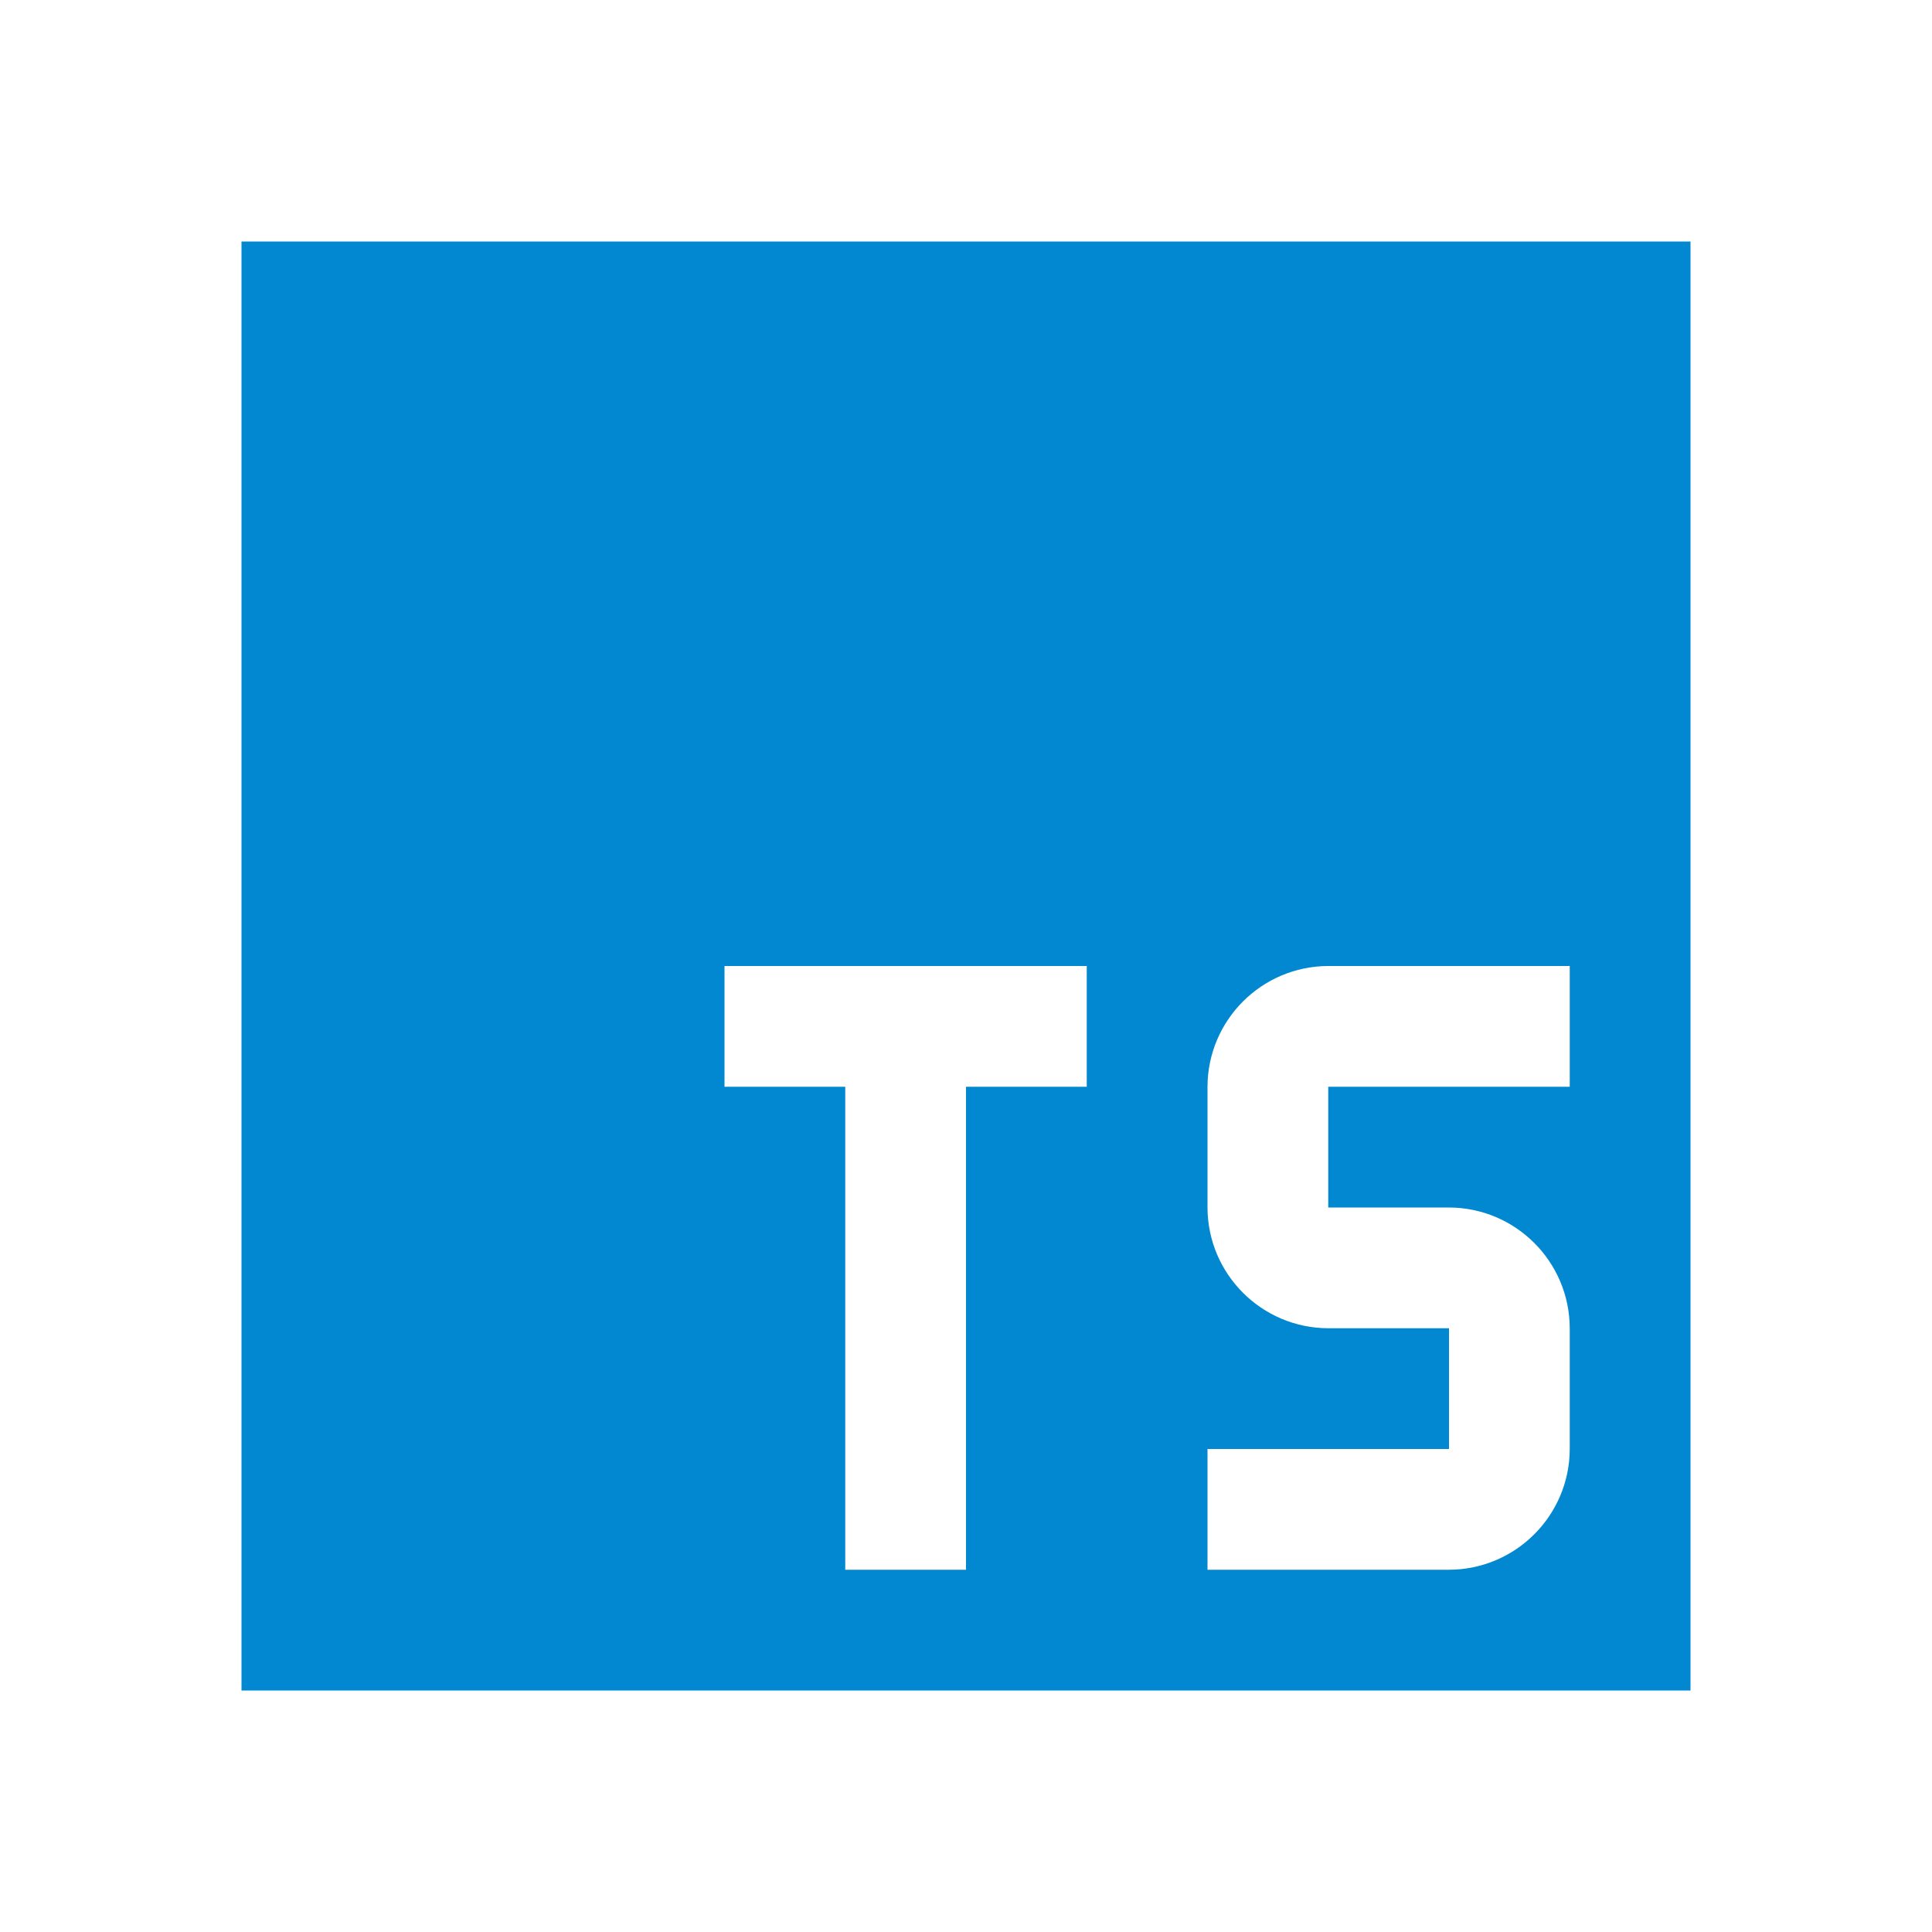
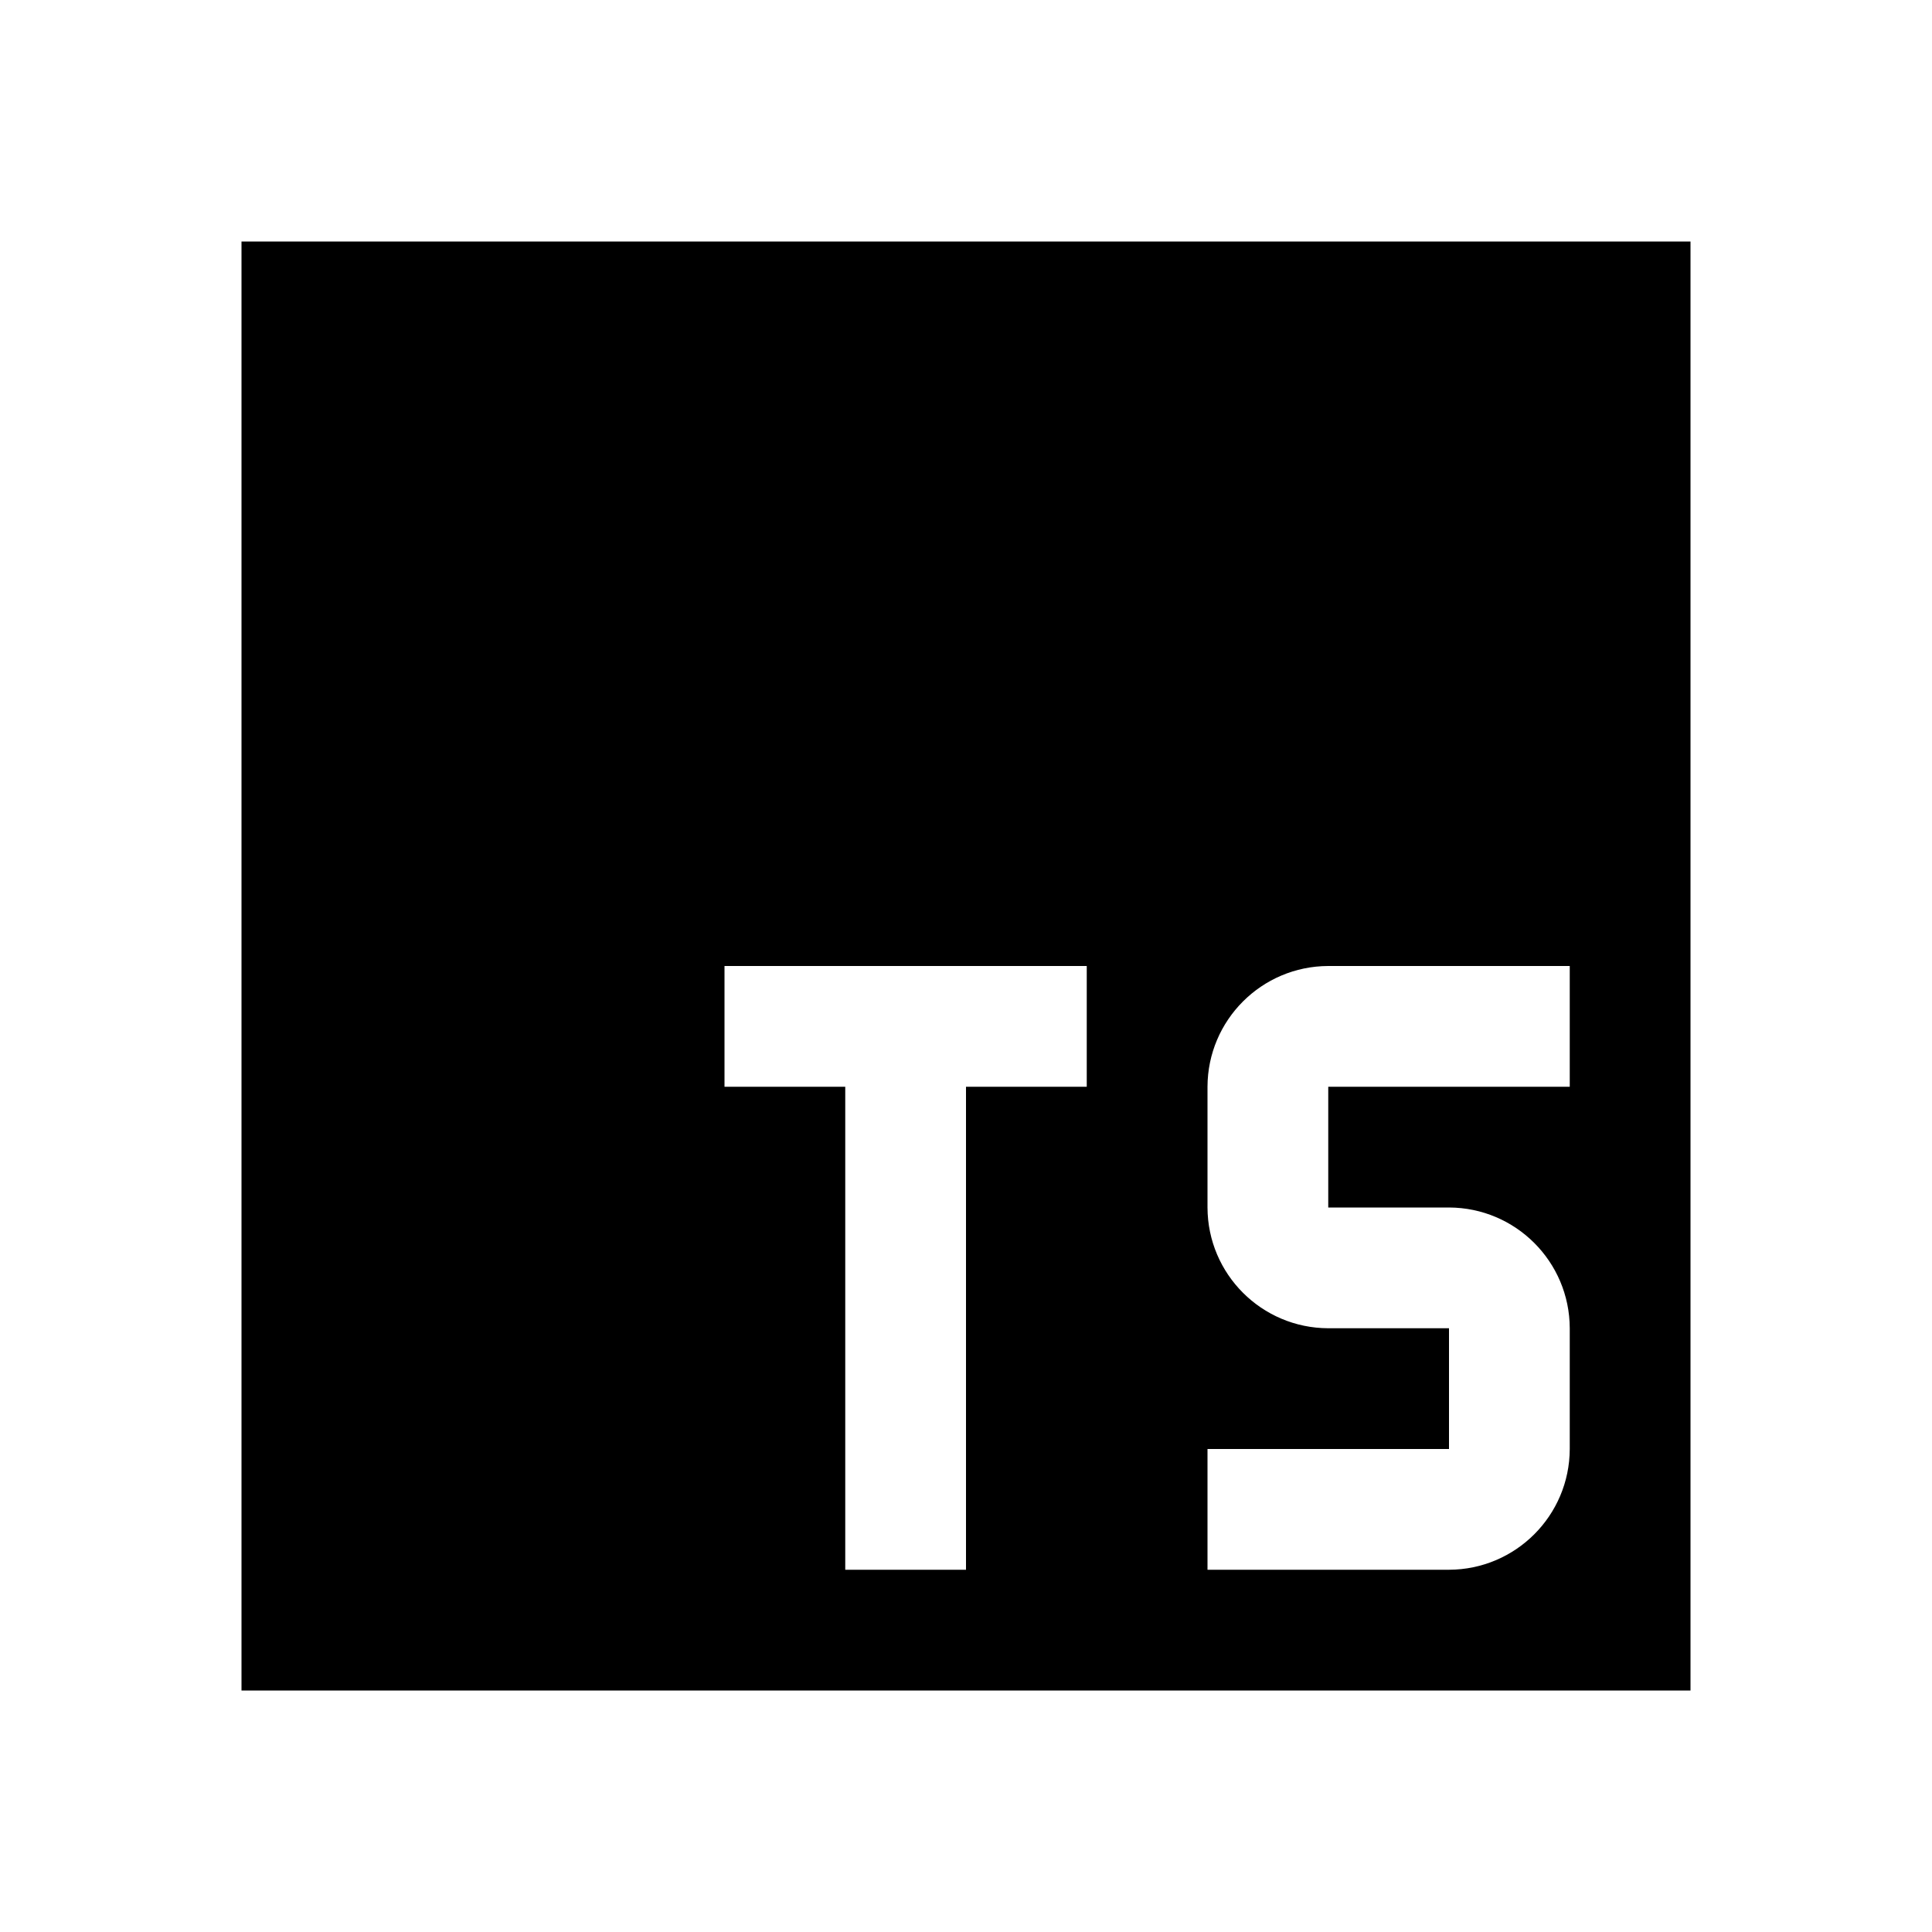
<svg xmlns="http://www.w3.org/2000/svg" xml:space="preserve" viewBox="0 0 16 16">
-   <path fill="#0288d1" d="M2 2v12h12V2zm4 6h3v1H8v4H7V9H6zm5 0h2v1h-2v1h1a1.003 1.003 0 0 1 1 1v1a1.003 1.003 0 0 1-1 1h-2v-1h2v-1h-1a1.003 1.003 0 0 1-1-1V9a1.003 1.003 0 0 1 1-1" />
+   <path fill="currentColor" d="M2 2v12h12V2zm4 6h3v1H8v4H7V9H6zm5 0h2v1h-2v1h1a1.003 1.003 0 0 1 1 1v1a1.003 1.003 0 0 1-1 1h-2v-1h2v-1h-1a1.003 1.003 0 0 1-1-1V9a1.003 1.003 0 0 1 1-1" />
</svg>
